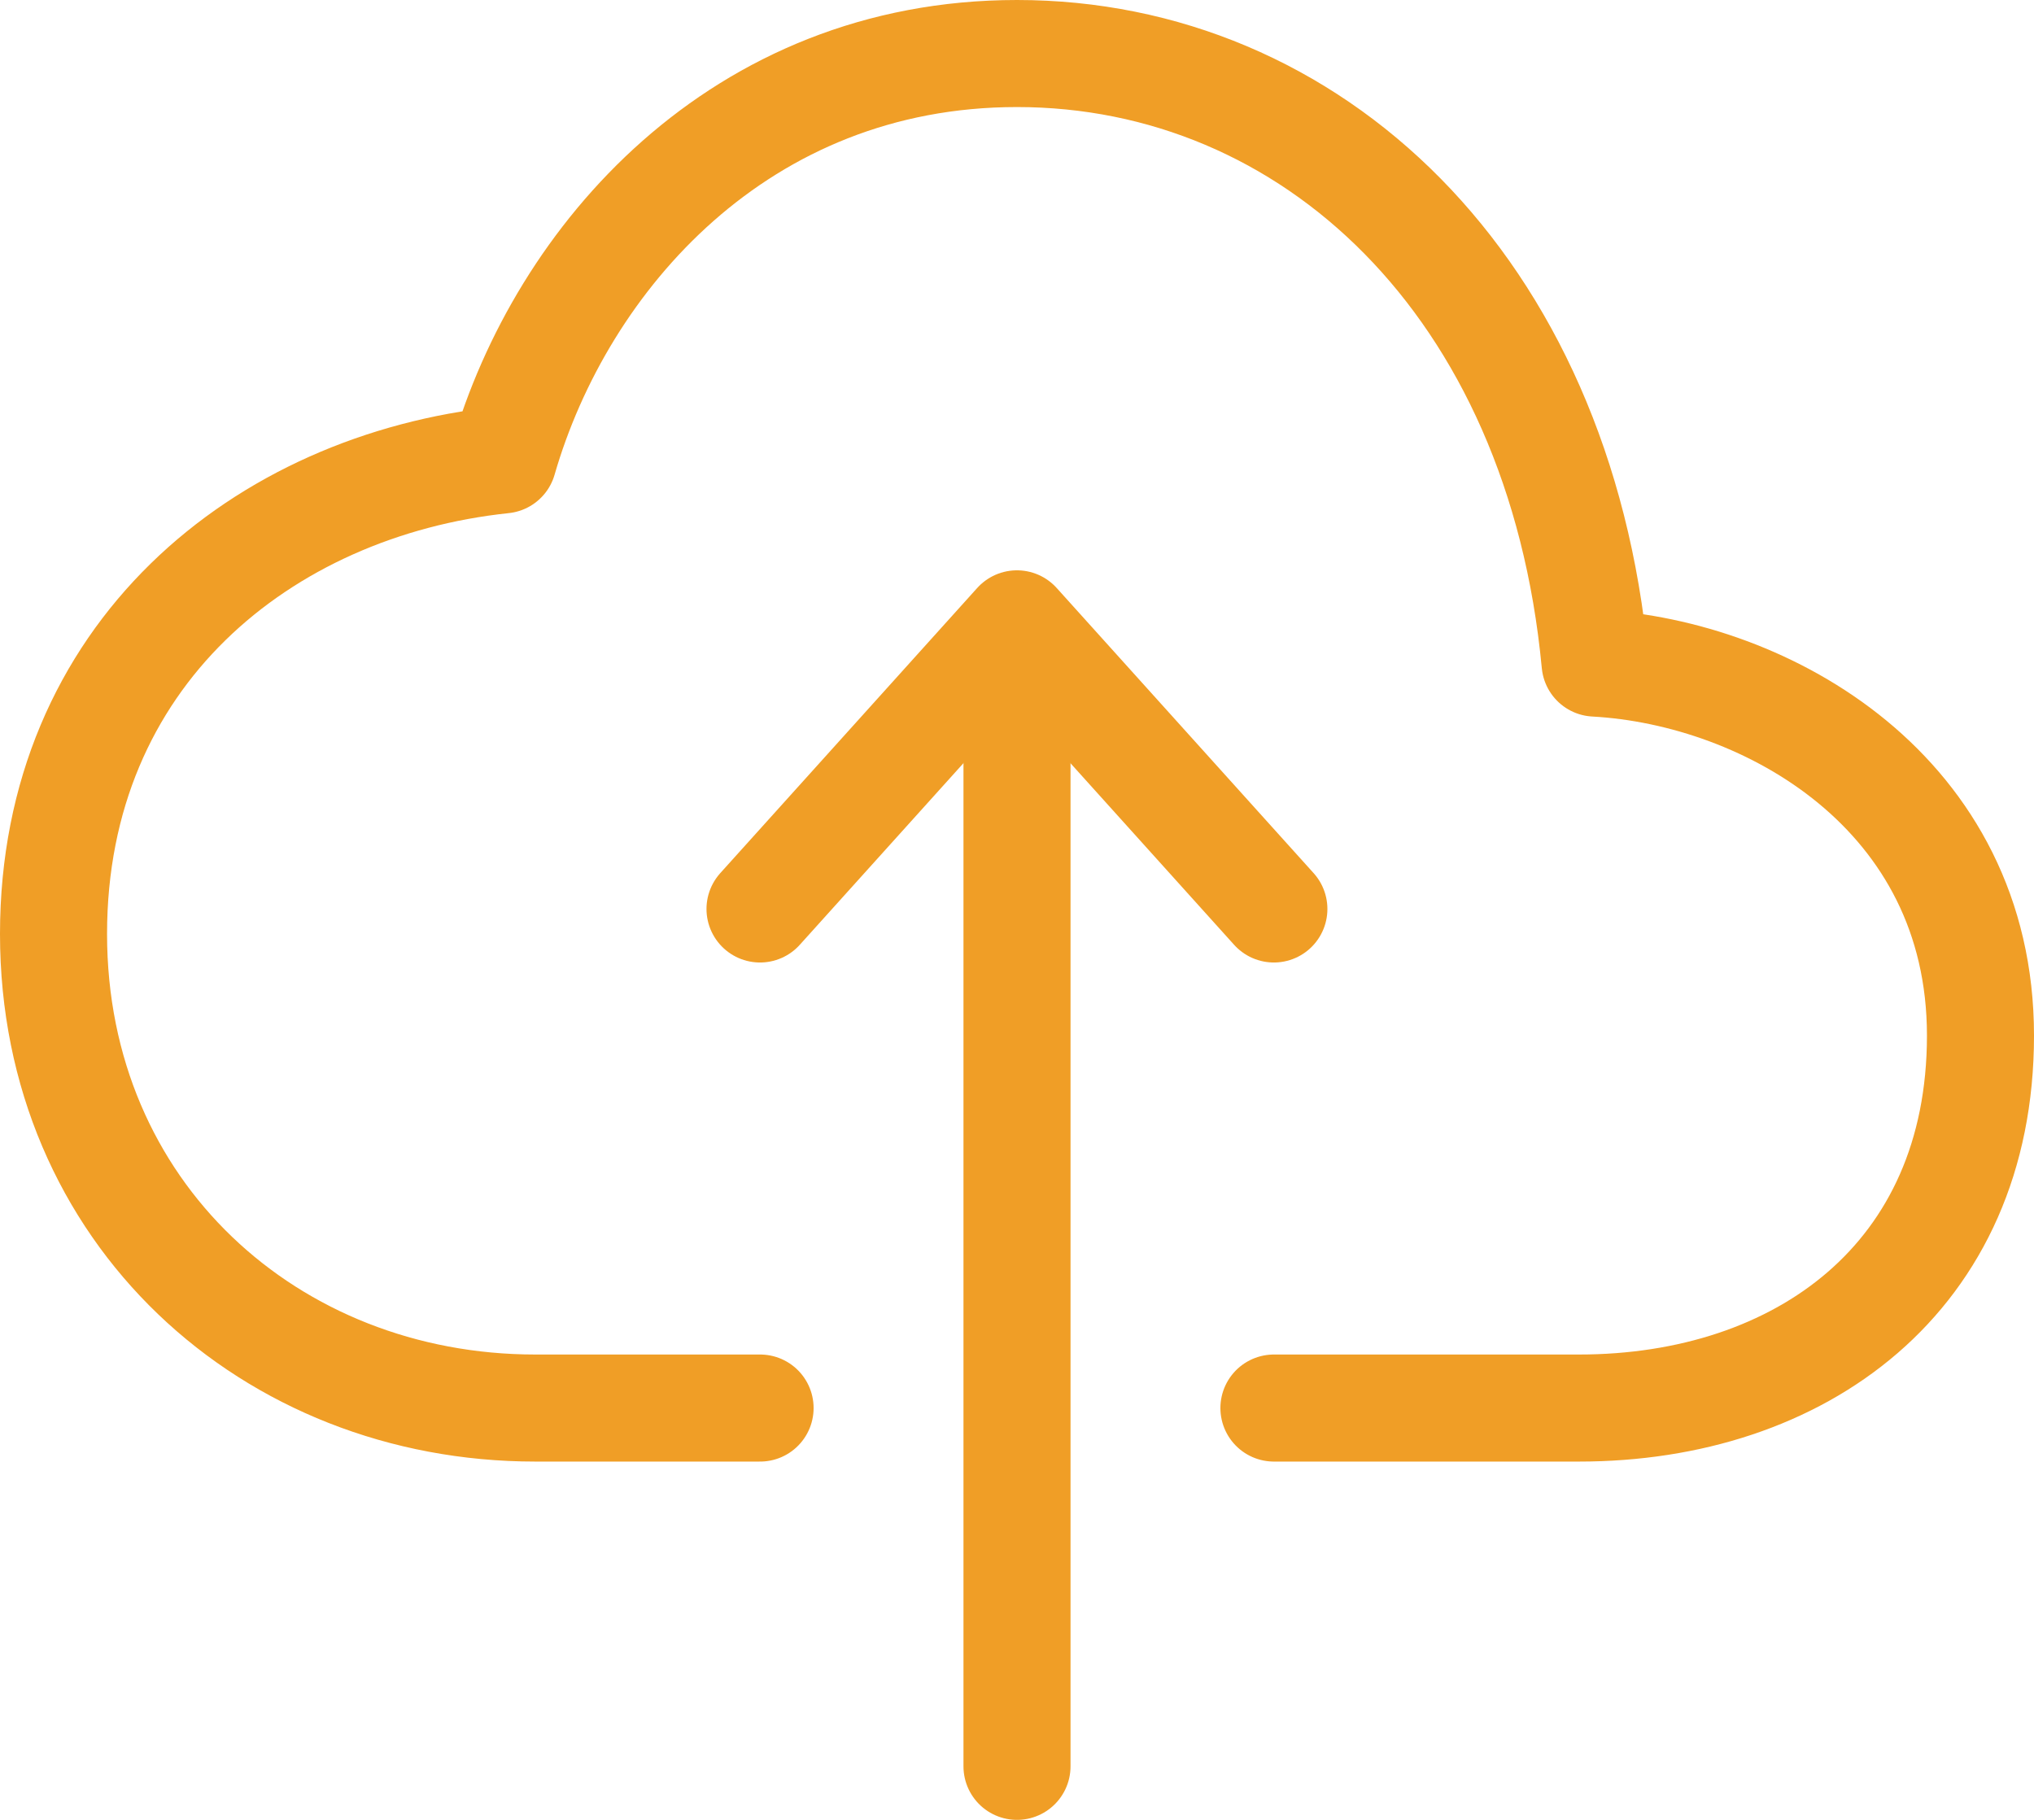
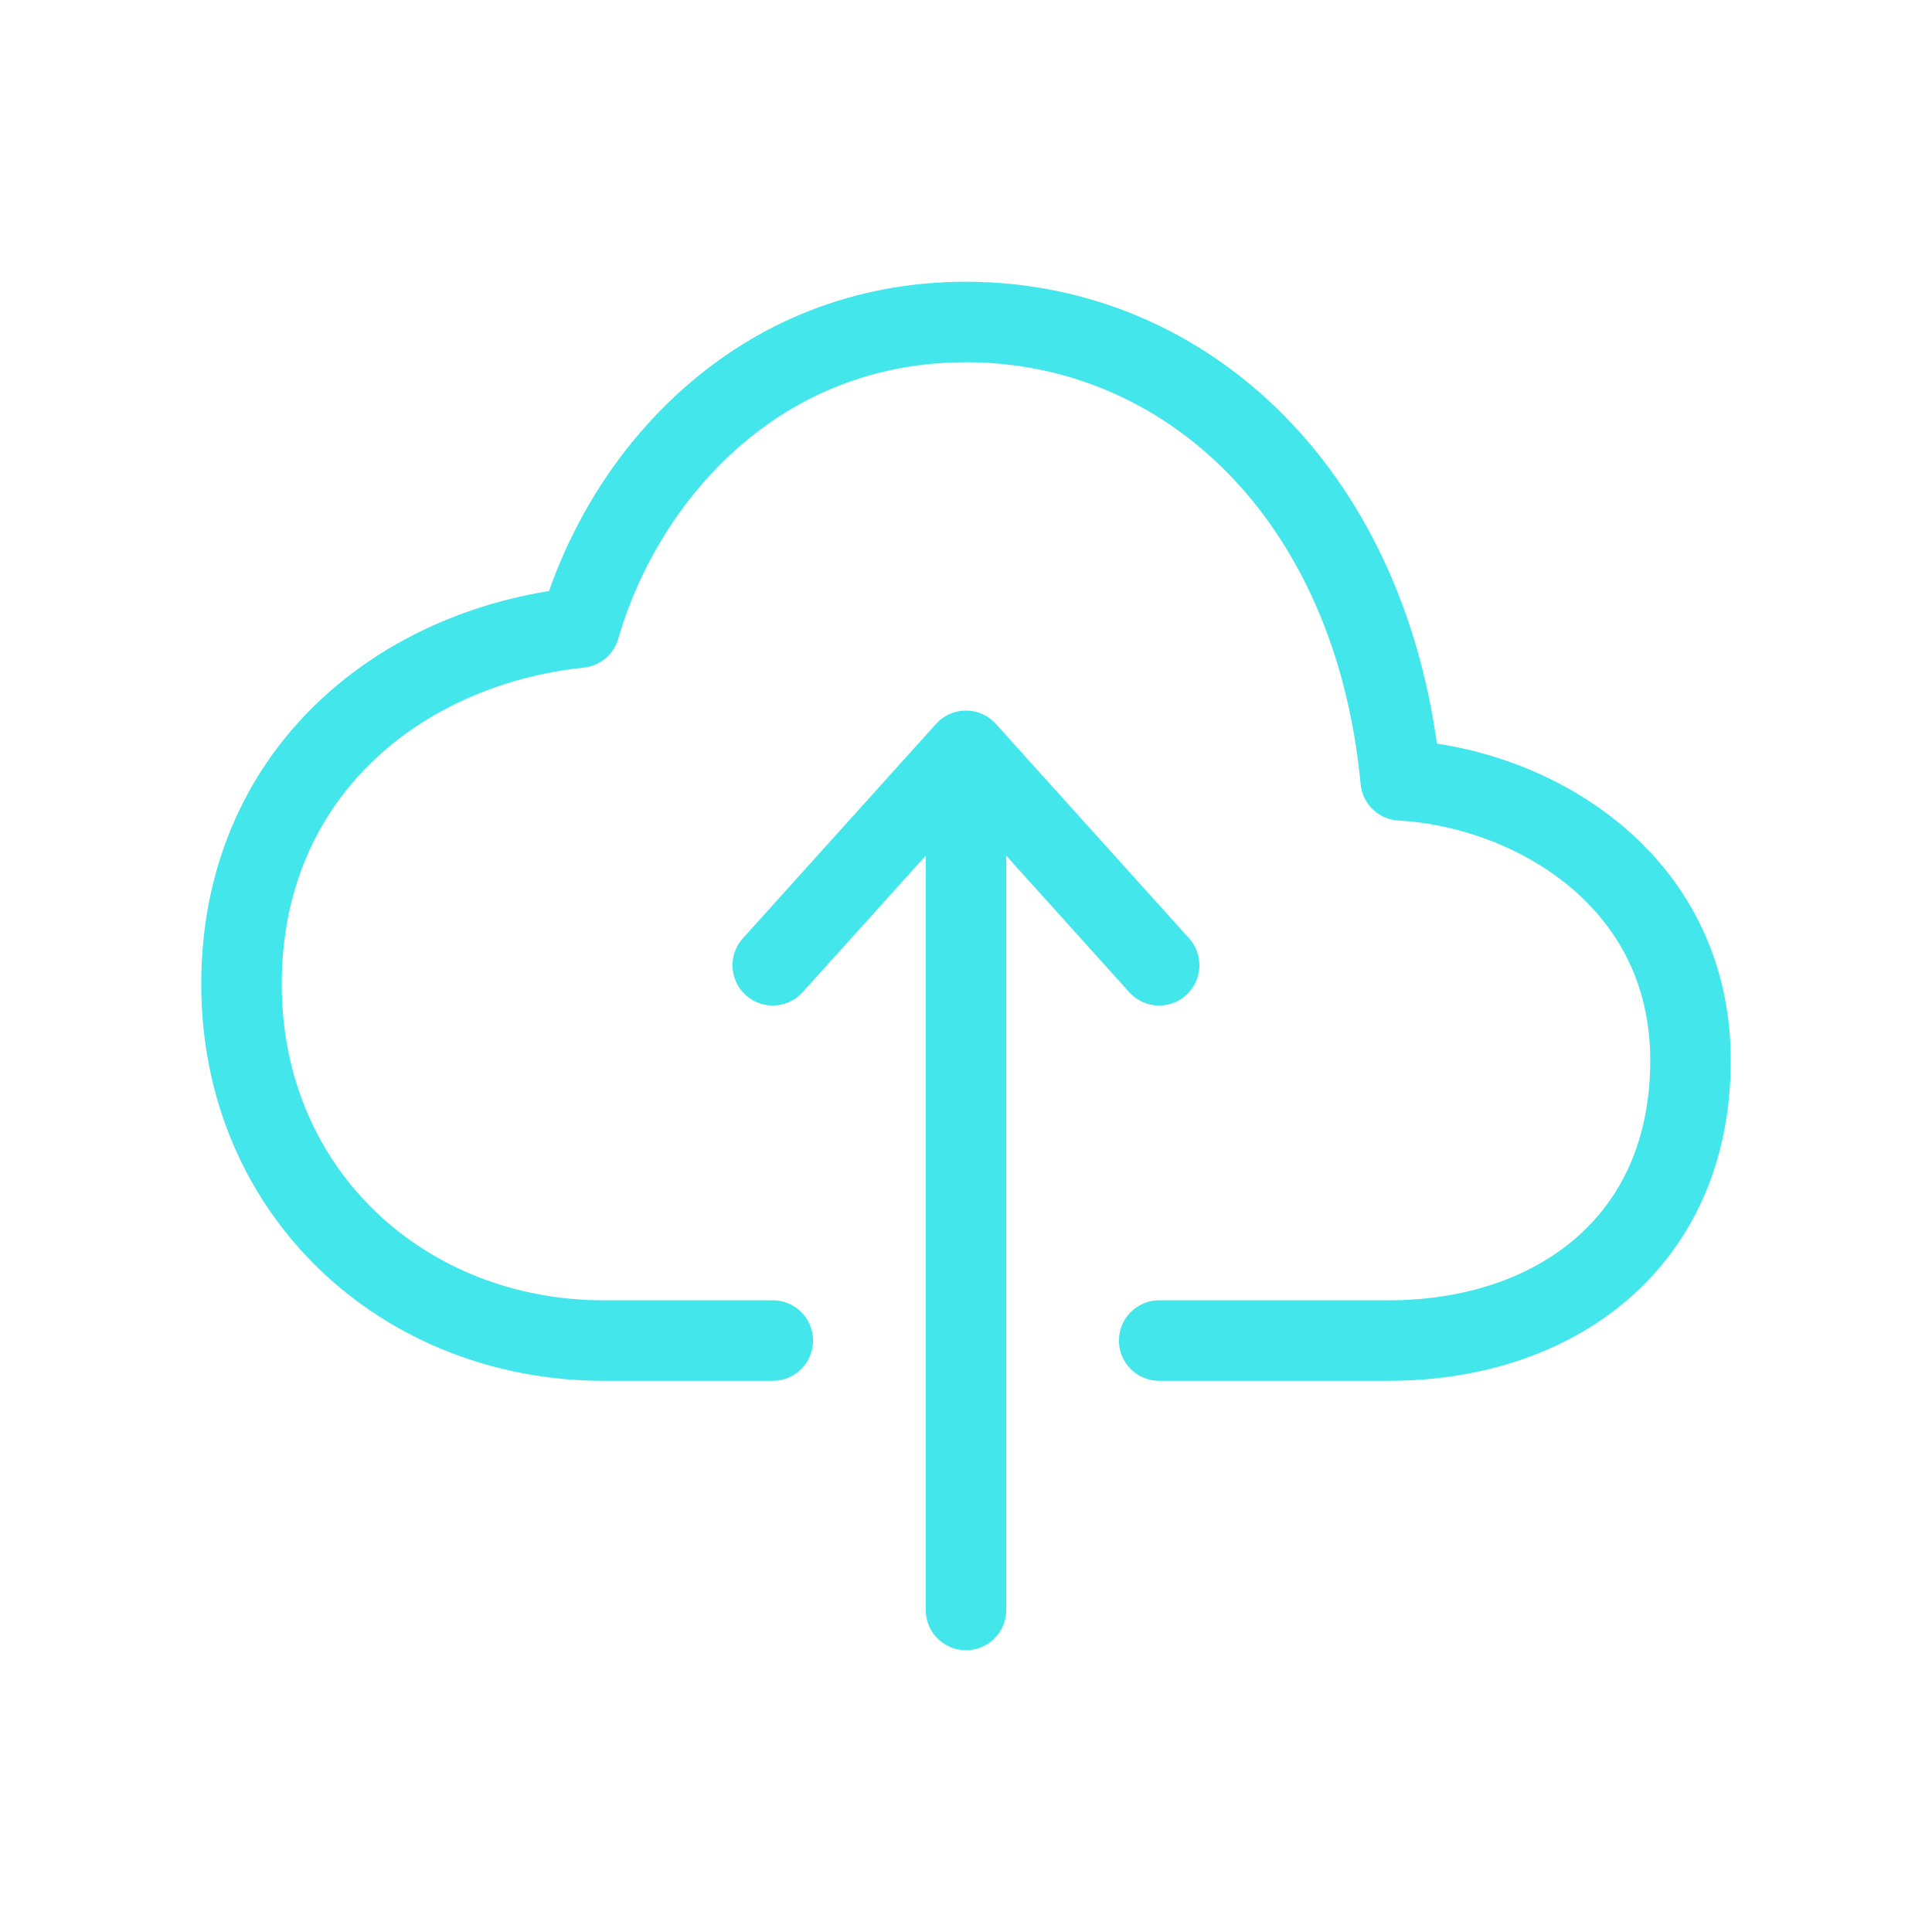
- <svg xmlns="http://www.w3.org/2000/svg" width="38" height="34" viewBox="0 0 38 34" fill="none">
-   <path d="M23.8 26.306H29.5C33.625 26.306 37 23.874 37 19.347C37 14.819 33.025 12.565 29.8 12.388C29.133 5.307 24.475 1 19 1C13.825 1 10.492 4.812 9.4 8.592C4.9 9.066 1 12.244 1 17.449C1 22.653 5.05 26.306 10 26.306H14.2" stroke="#F09E26" stroke-width="2" stroke-linecap="round" stroke-linejoin="round" />
-   <path d="M23.799 16.982L18.999 11.655L14.199 16.982" stroke="#F09E26" stroke-width="2" stroke-linecap="round" stroke-linejoin="round" />
-   <path d="M19 33V12.987" stroke="#F09E26" stroke-width="2" stroke-linecap="round" stroke-linejoin="round" />
+ <svg xmlns="http://www.w3.org/2000/svg" width="48" height="48" viewBox="0 0 48 48" fill="none">
+   <path d="M28.8 33.306H34.5C38.625 33.306 42 30.874 42 26.347C42 21.819 38.025 19.565 34.8 19.388C34.133 12.307 29.475 8 24 8C18.825 8 15.492 11.812 14.4 15.592C9.9 16.066 6 19.244 6 24.449C6 29.653 10.05 33.306 15 33.306H19.2" stroke="#42E6EB" stroke-width="2" stroke-linecap="round" stroke-linejoin="round" />
+   <path d="M28.799 23.982L23.999 18.654L19.199 23.982" stroke="#42E6EB" stroke-width="2" stroke-linecap="round" stroke-linejoin="round" />
+   <path d="M24 40V19.986" stroke="#42E6EB" stroke-width="2" stroke-linecap="round" stroke-linejoin="round" />
</svg>
